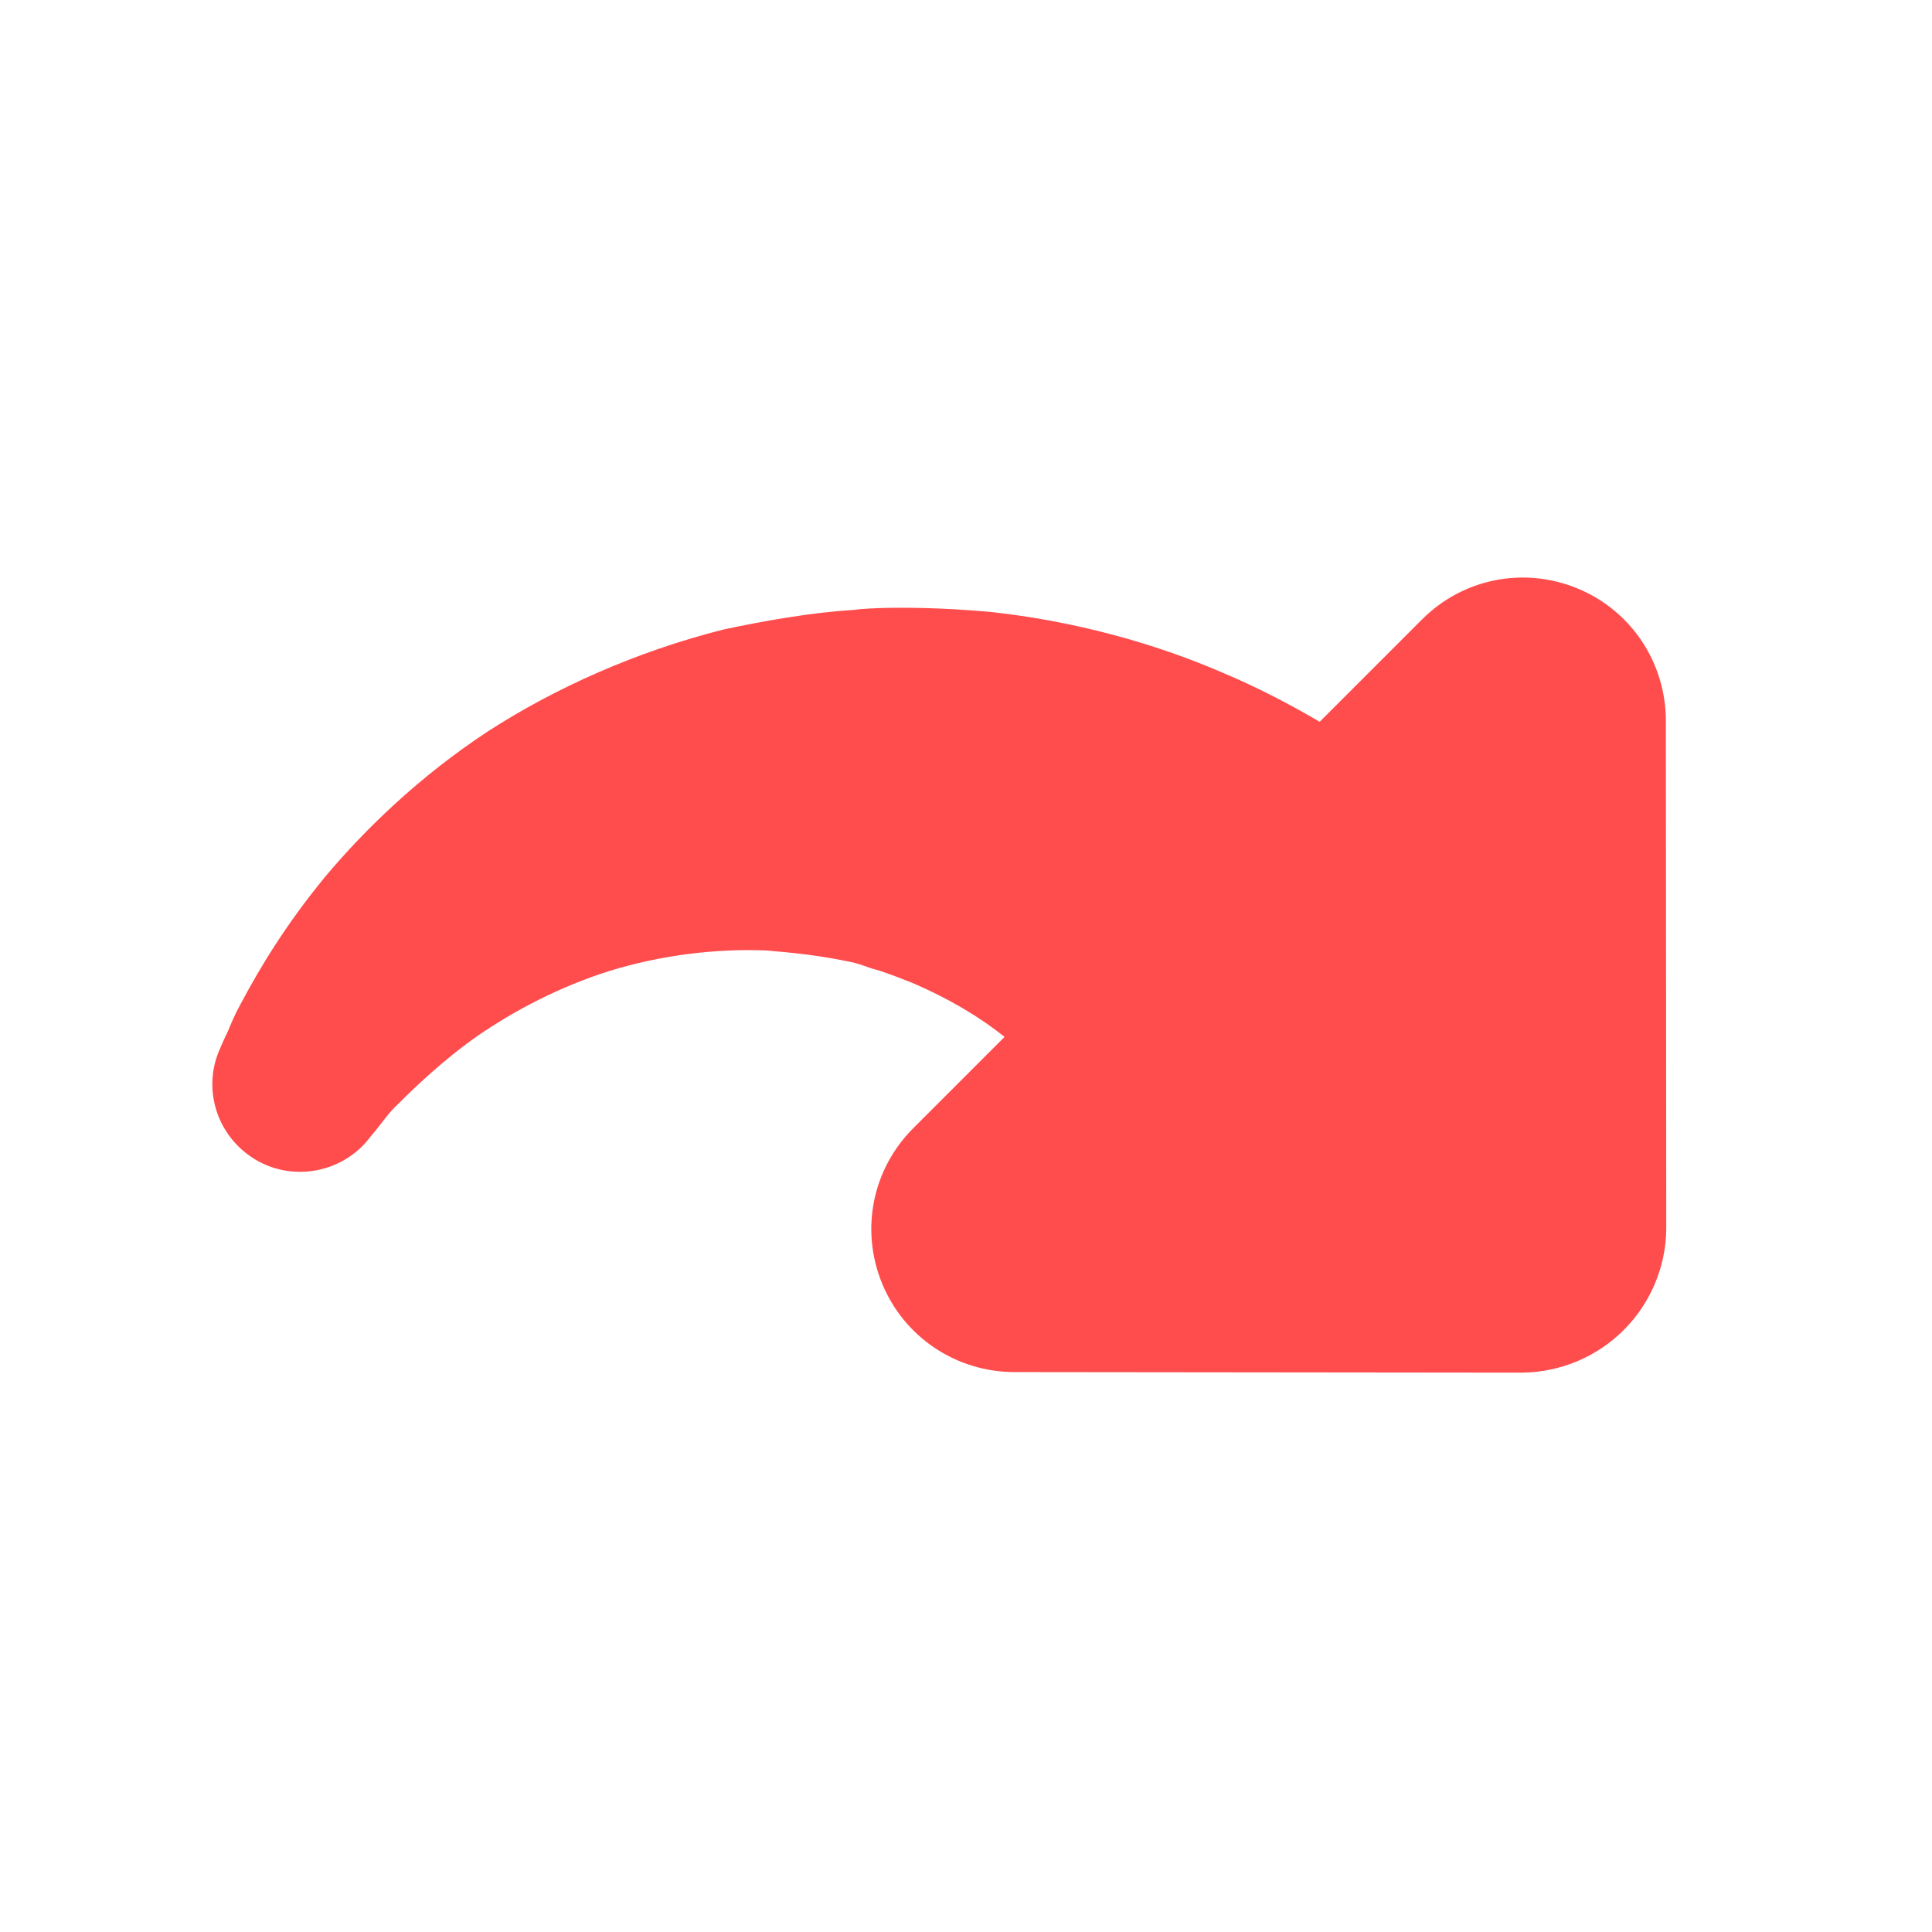
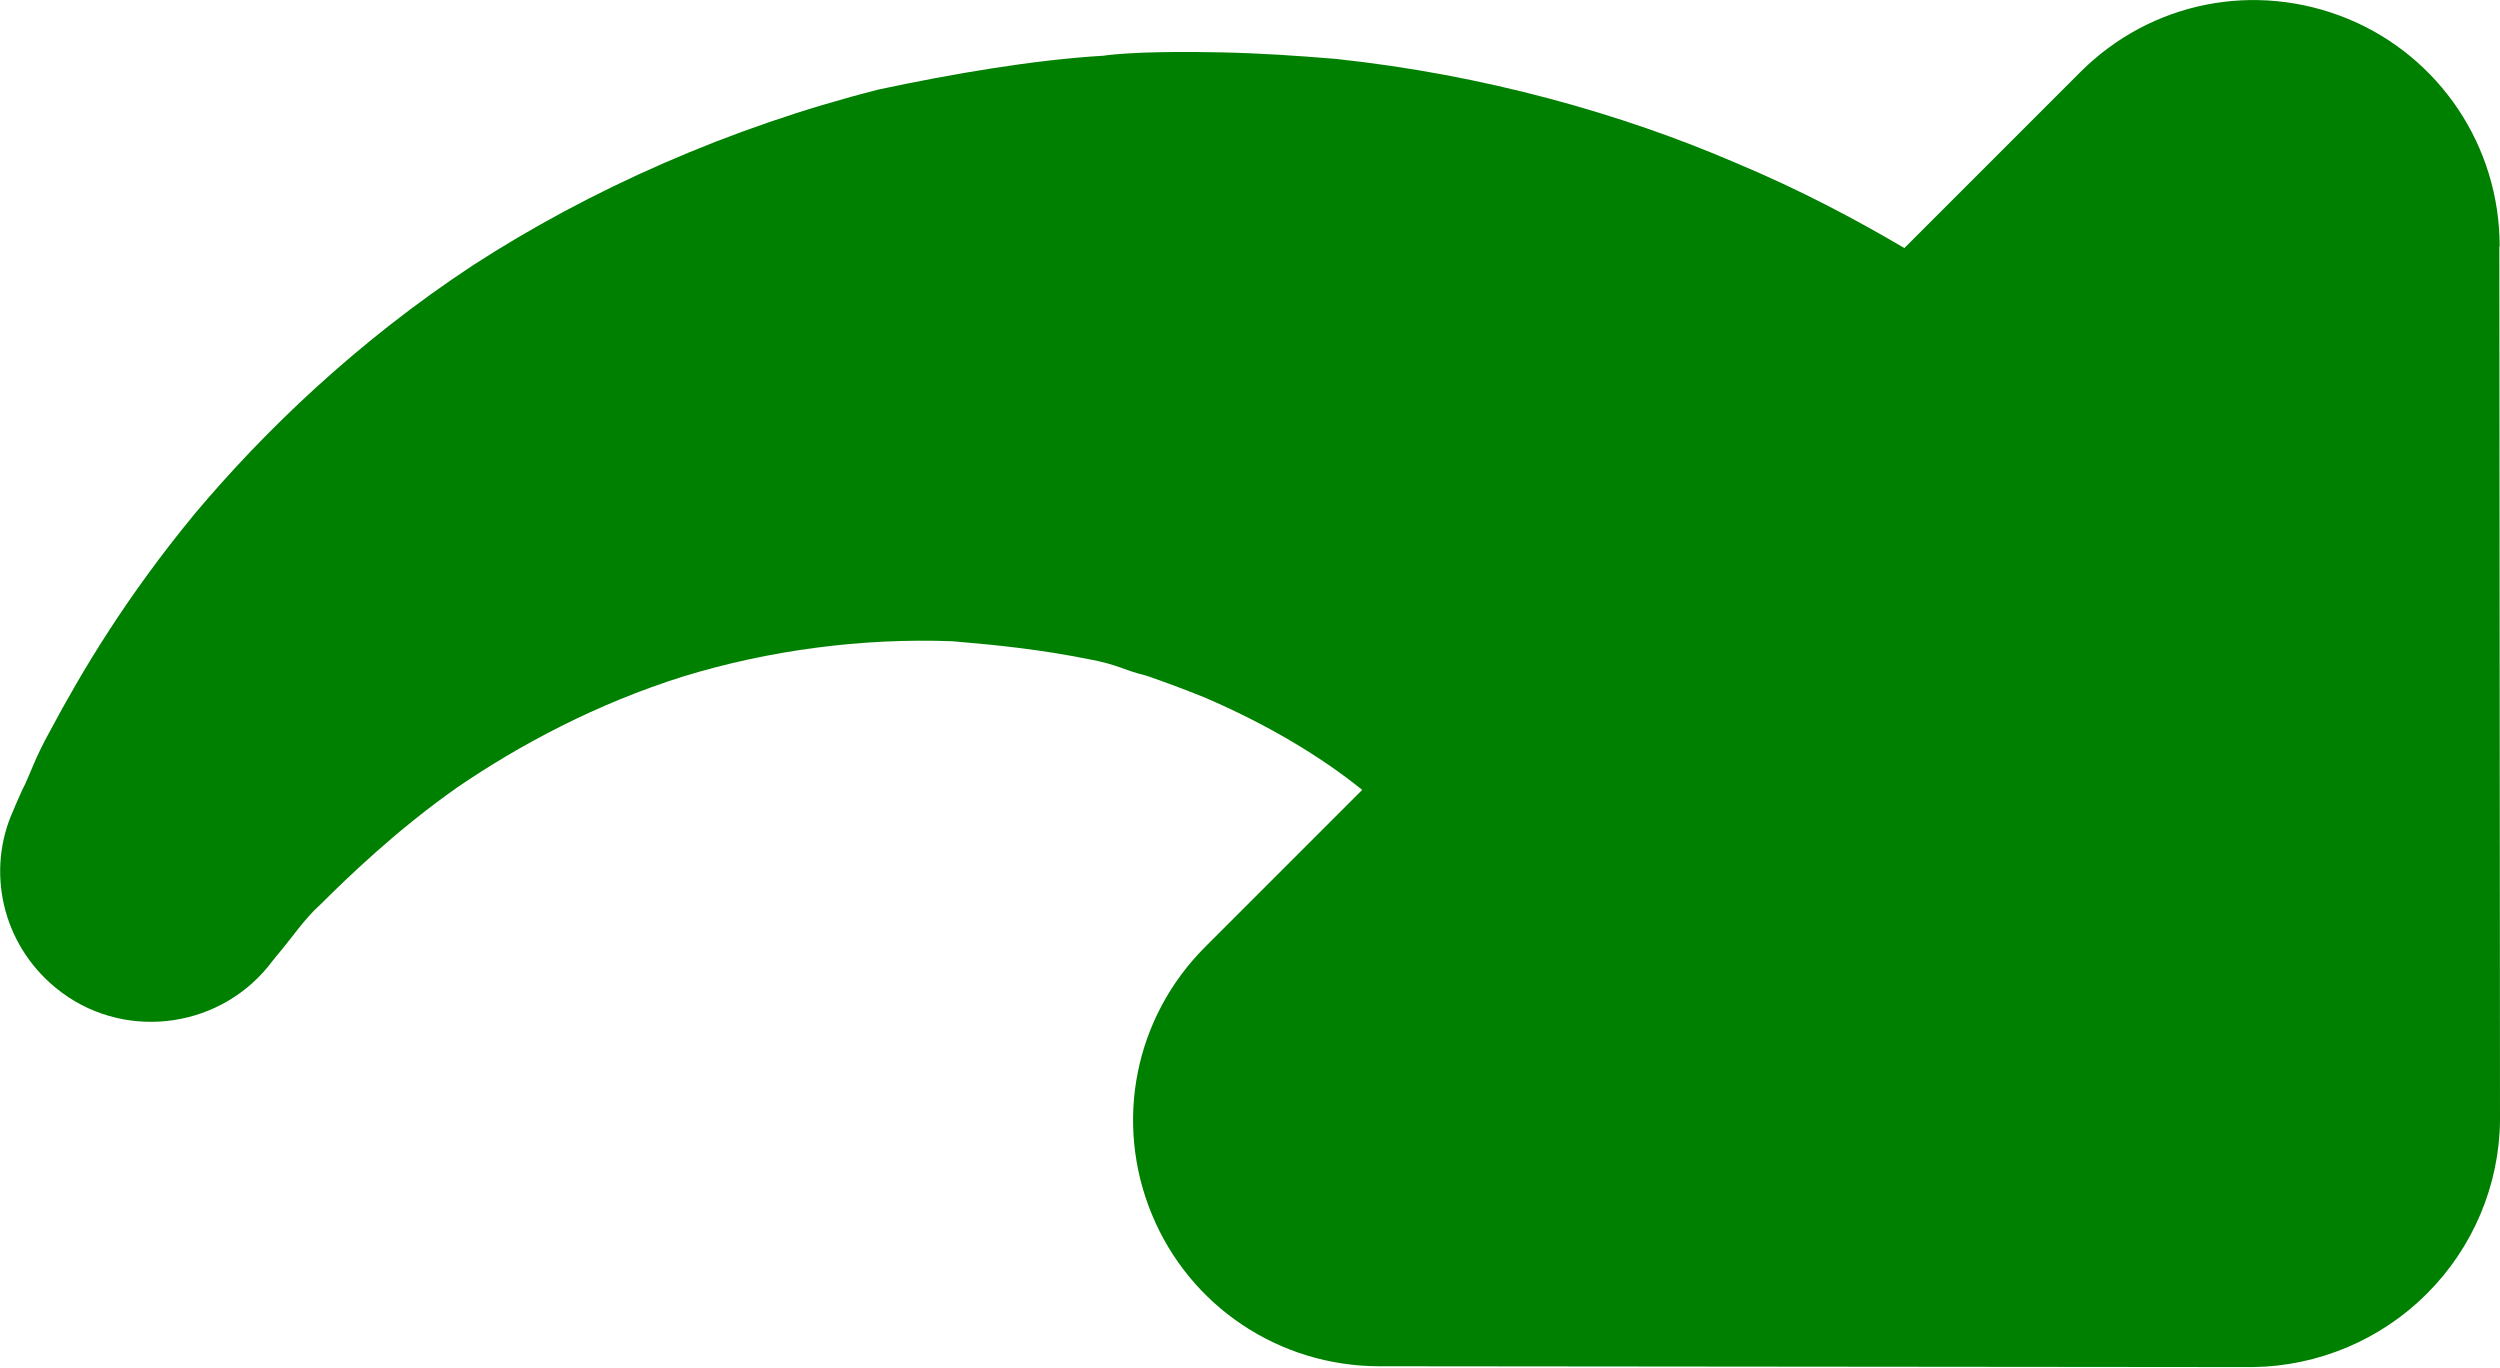
- <svg xmlns="http://www.w3.org/2000/svg" width="20px" height="20px" viewBox="0 0 20 20" version="1.1">
-   <defs />
-   <g id="Page-1" stroke="none" stroke-width="1" fill="none" fill-rule="evenodd">
-     <g id="redo" fill="#FF4C4C">
-       <path d="M17.558,12.77 L13.84,16.494 C13.561,16.767 13.183,16.921 12.79,16.921 C12.399,16.921 12.021,16.767 11.74,16.494 L8.024,12.77 C7.597,12.343 7.471,11.706 7.702,11.153 C7.933,10.6 8.465,10.243 9.067,10.243 L10.404,10.243 C10.369,9.921 10.278,9.557 10.124,9.172 C10.076,9.06 10.026,8.948 9.97,8.836 C9.893,8.71 9.901,8.675 9.795,8.521 C9.627,8.269 9.473,8.08 9.29,7.863 C8.92,7.464 8.472,7.121 7.996,6.869 C7.513,6.617 7.009,6.463 6.561,6.379 C6.12,6.302 5.714,6.295 5.476,6.295 C5.357,6.288 5.203,6.316 5.126,6.323 C5.042,6.33 4.993,6.337 4.993,6.337 C4.496,6.386 4.048,6.022 3.999,5.525 C3.957,5.105 4.202,4.727 4.573,4.587 C4.573,4.587 4.622,4.566 4.699,4.538 C4.79,4.51 4.874,4.461 5.07,4.405 C5.462,4.286 5.959,4.16 6.61,4.097 C7.254,4.041 8.031,4.055 8.851,4.223 C9.669,4.398 10.53,4.727 11.328,5.203 C11.706,5.448 12.112,5.735 12.427,6.015 C12.567,6.12 12.805,6.358 12.945,6.505 C13.106,6.673 13.253,6.841 13.401,7.016 C13.967,7.716 14.387,8.472 14.66,9.158 C14.821,9.55 14.933,9.921 15.017,10.243 L16.515,10.243 C17.117,10.243 17.649,10.6 17.88,11.153 C18.111,11.706 17.985,12.343 17.558,12.77" id="Fill-1" transform="translate(10.99425, 10.49425) rotate(-45) translate(-10.99425, -10.49425) " />
+ <svg xmlns="http://www.w3.org/2000/svg" version="1.1" width="15.051" height="8.231" viewBox="0,0,15.051,8.231">
+   <g transform="translate(-232.198,-175.9786)">
+     <g data-paper-data="{&quot;isPaintingLayer&quot;:true}" fill="#008000" fill-rule="evenodd" stroke="none" stroke-width="1" stroke-linecap="butt" stroke-linejoin="miter" stroke-miterlimit="10" stroke-dasharray="" stroke-dashoffset="0" style="mix-blend-mode: normal">
+       <path d="M247.245,177.462l0.004,5.262c-0.004,0.391 -0.163,0.767 -0.441,1.044c-0.277,0.277 -0.653,0.435 -1.044,0.441l-5.261,-0.005c-0.604,0 -1.143,-0.361 -1.371,-0.916c-0.228,-0.554 -0.104,-1.183 0.322,-1.609l0.945,-0.945c-0.252,-0.203 -0.574,-0.396 -0.955,-0.559c-0.113,-0.045 -0.228,-0.089 -0.346,-0.129c-0.144,-0.035 -0.163,-0.065 -0.346,-0.099c-0.297,-0.059 -0.54,-0.084 -0.822,-0.108c-0.544,-0.02 -1.103,0.054 -1.618,0.212c-0.52,0.163 -0.985,0.411 -1.361,0.668c-0.366,0.257 -0.658,0.54 -0.827,0.708c-0.089,0.079 -0.178,0.208 -0.228,0.267c-0.054,0.064 -0.084,0.104 -0.084,0.104c-0.317,0.386 -0.891,0.445 -1.277,0.129c-0.327,-0.267 -0.421,-0.708 -0.257,-1.069c0,0 0.02,-0.05 0.054,-0.124c0.045,-0.084 0.069,-0.178 0.168,-0.356c0.193,-0.361 0.455,-0.802 0.871,-1.307c0.416,-0.495 0.975,-1.035 1.674,-1.495c0.702,-0.455 1.544,-0.831 2.445,-1.059c0.441,-0.094 0.931,-0.178 1.351,-0.203c0.173,-0.025 0.51,-0.025 0.713,-0.02c0.233,0.005 0.455,0.02 0.684,0.039c0.895,0.095 1.727,0.332 2.405,0.624c0.391,0.163 0.733,0.346 1.02,0.515l1.059,-1.059c0.426,-0.426 1.054,-0.549 1.609,-0.322c0.554,0.228 0.916,0.767 0.916,1.371" />
    </g>
  </g>
</svg>
